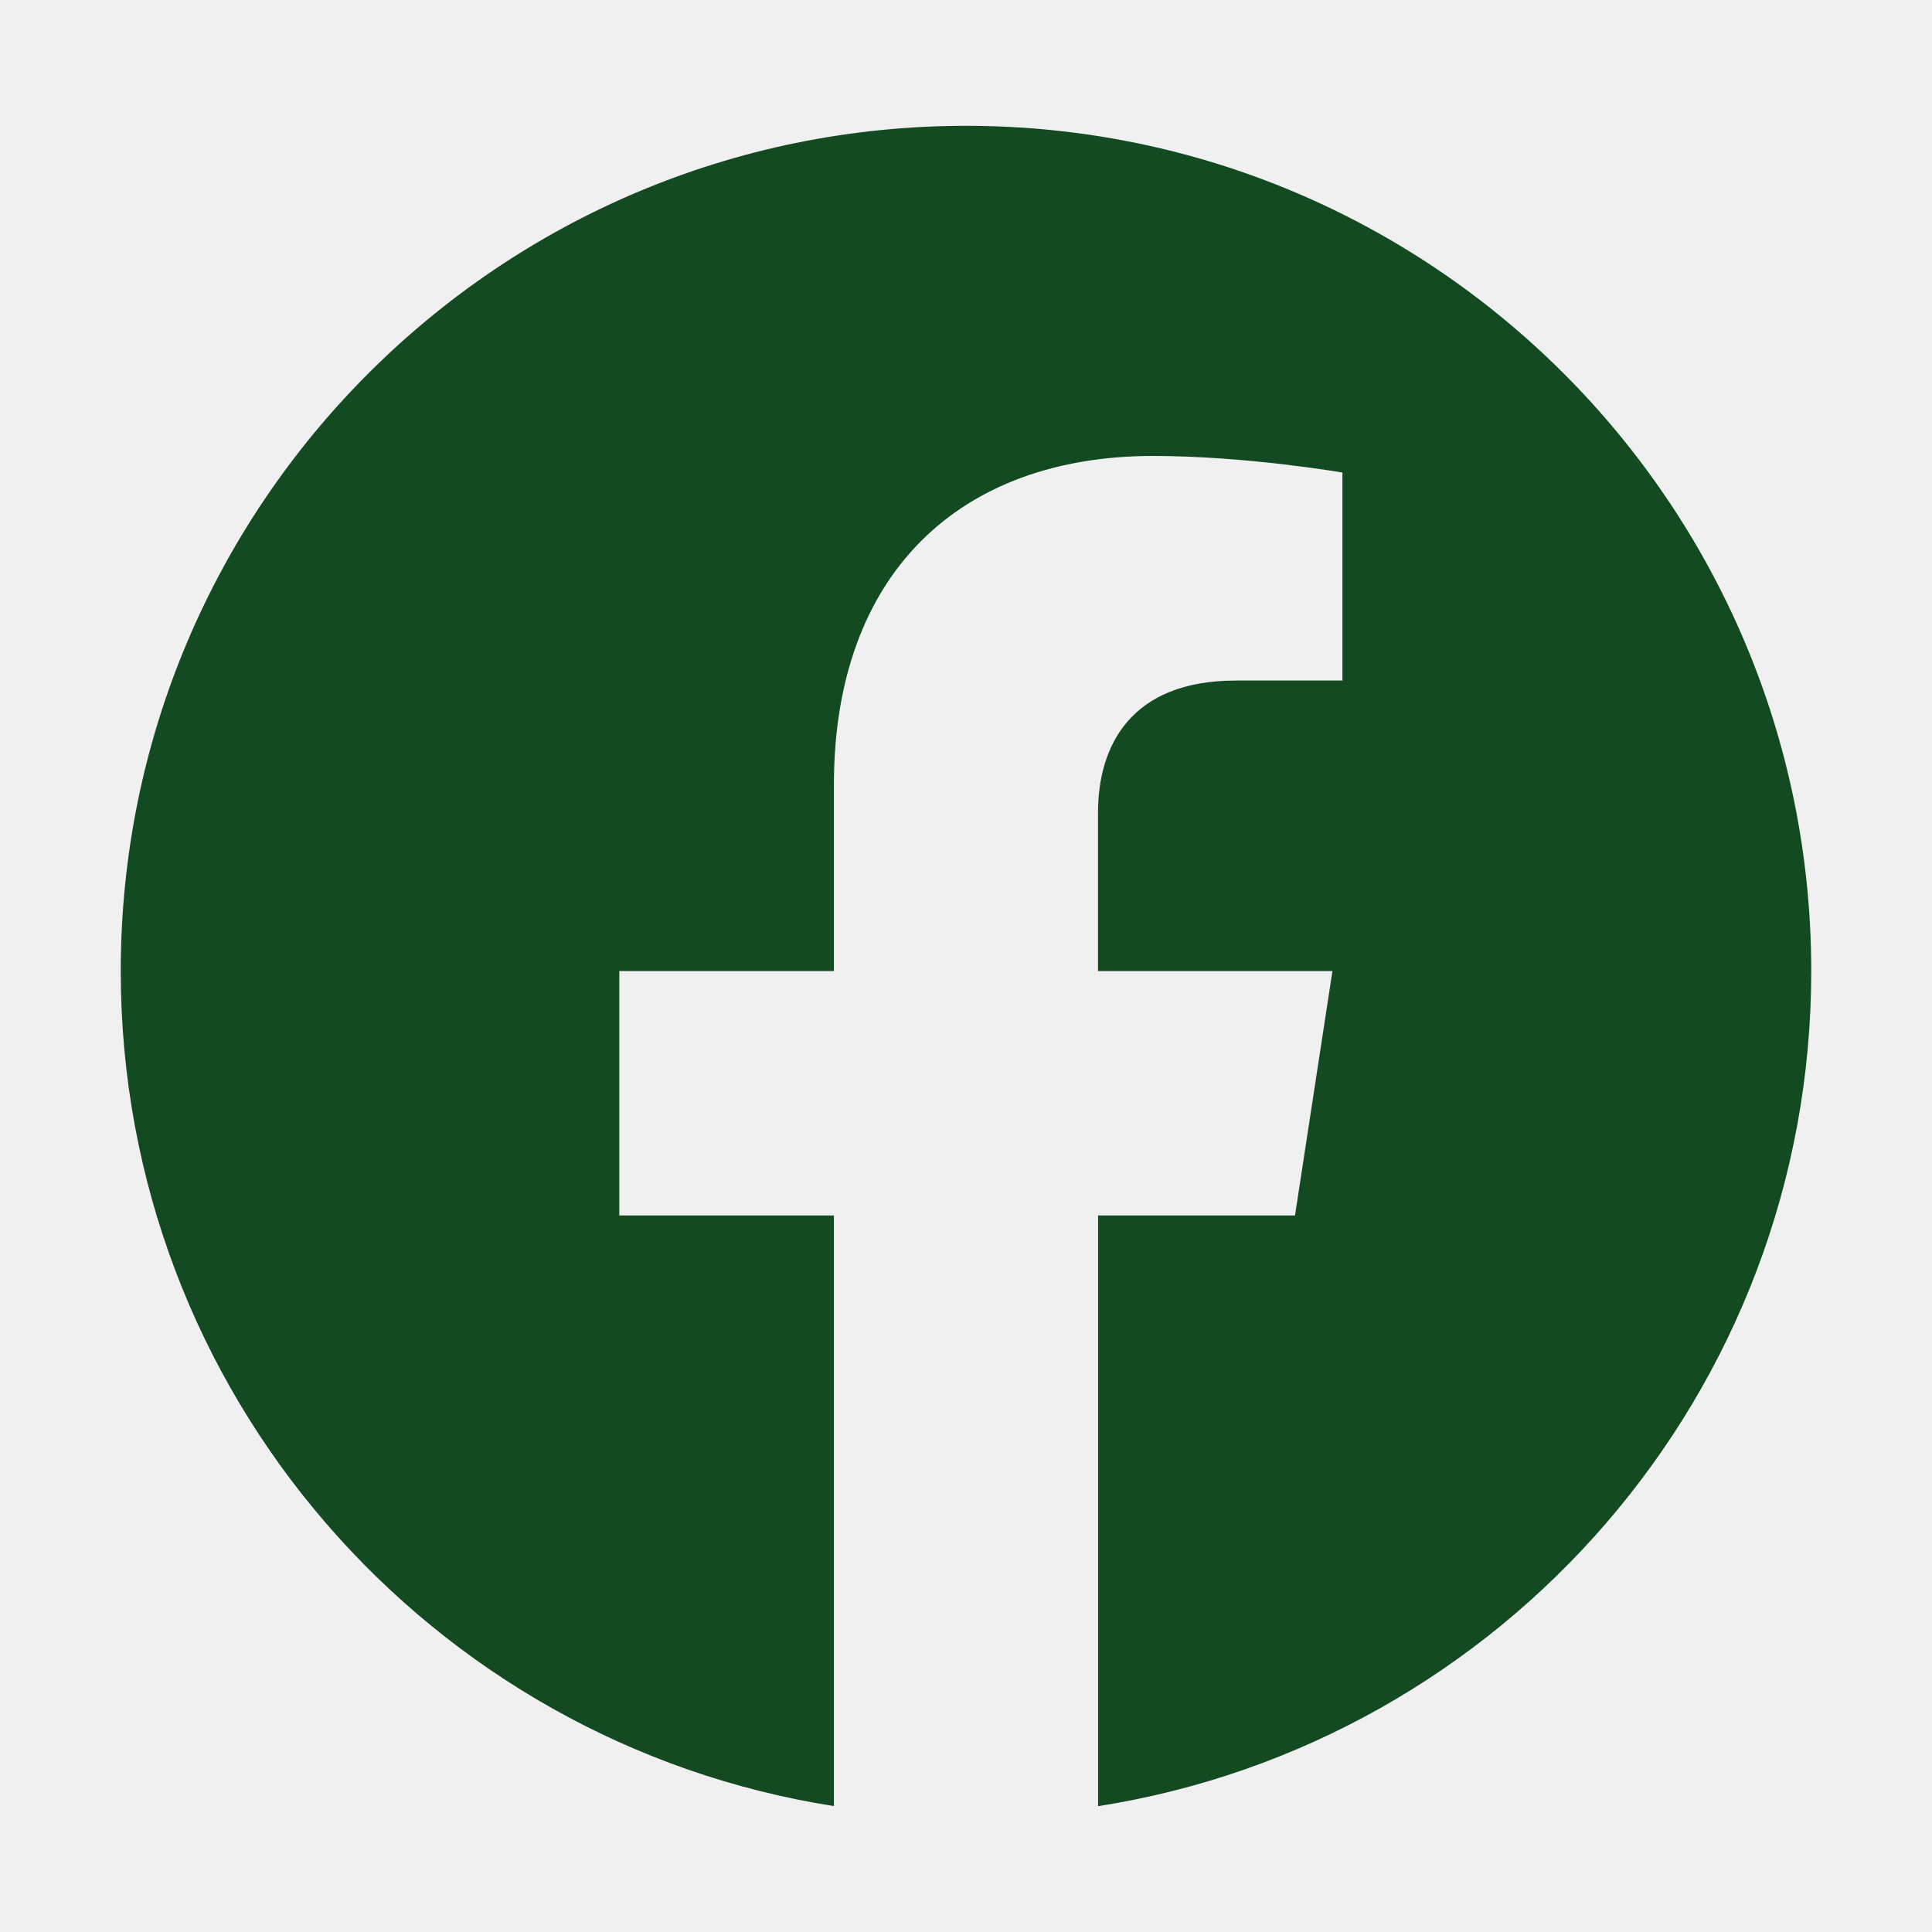
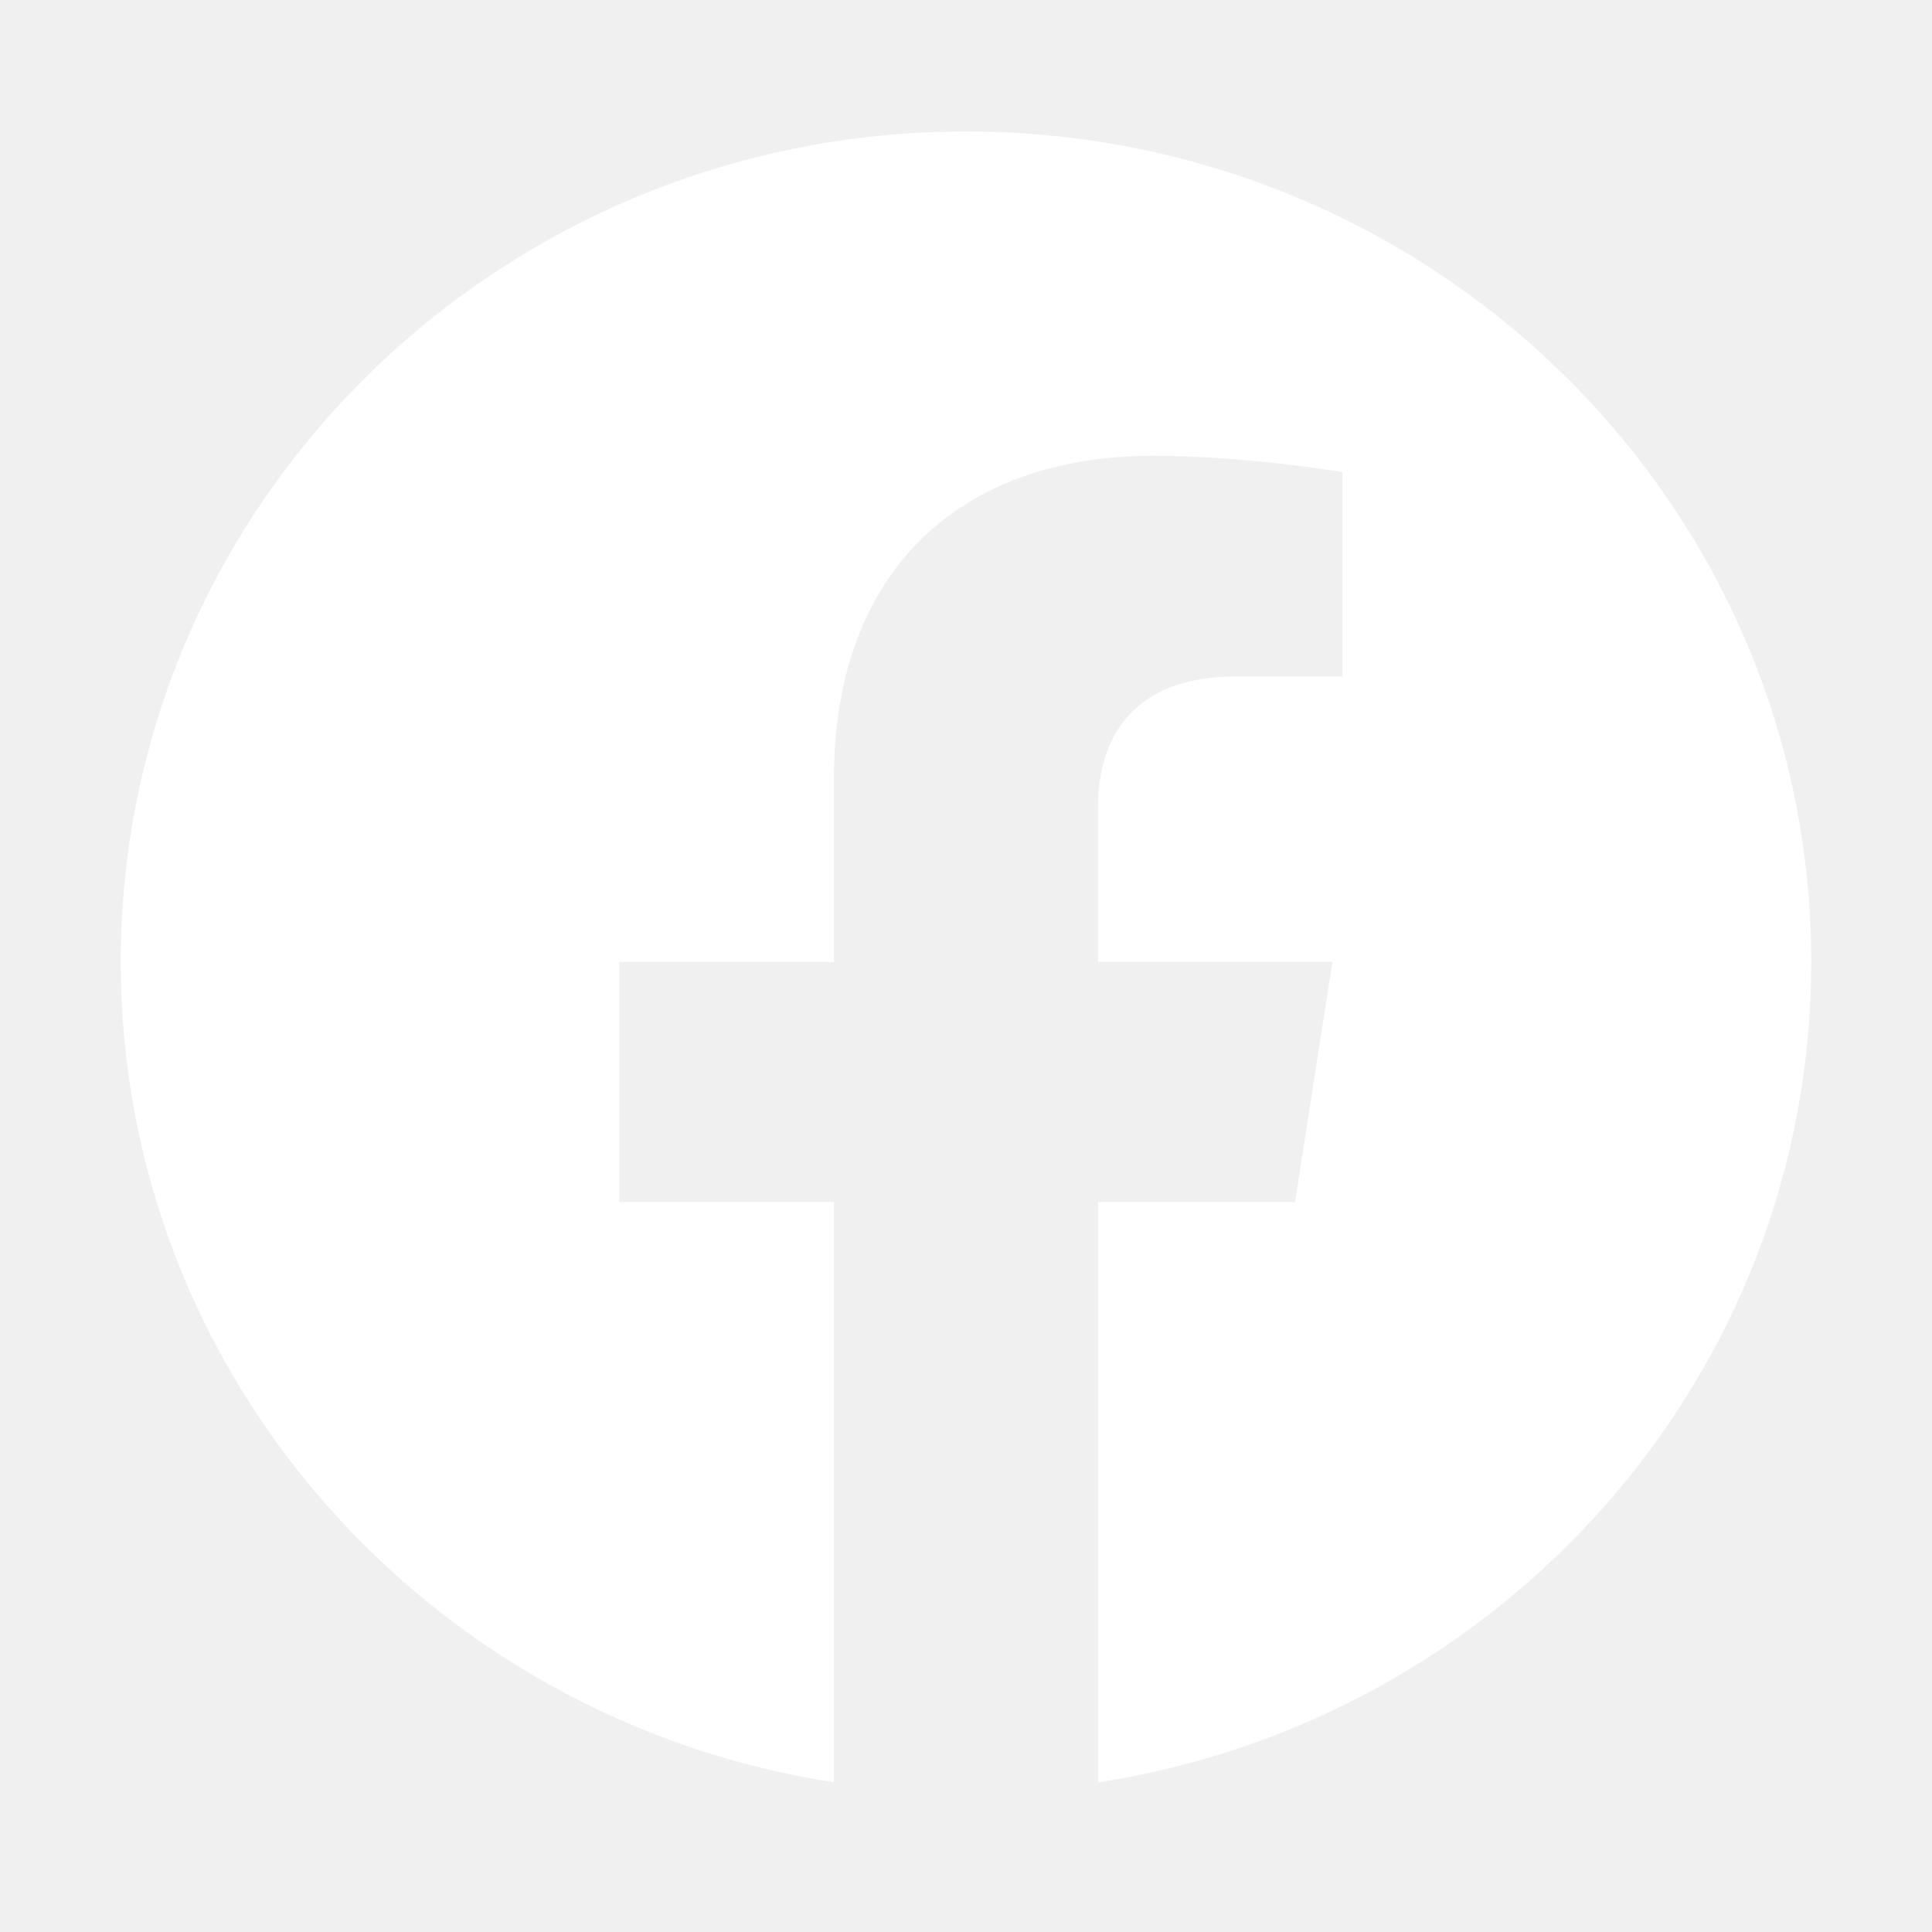
<svg xmlns="http://www.w3.org/2000/svg" width="24" height="24" viewBox="0 0 24 24" fill="none">
-   <path fill-rule="evenodd" clip-rule="evenodd" d="M22.5 12.063C22.5 6.265 17.798 1.563 12 1.563C6.202 1.563 1.5 6.265 1.5 12.063C1.5 17.304 5.339 21.648 10.359 22.436V15.099H7.693V12.063H10.359V9.75C10.359 7.119 11.927 5.664 14.325 5.664C15.474 5.664 16.676 5.87 16.676 5.87V8.454H15.352C14.048 8.454 13.64 9.263 13.64 10.095V12.063H16.552L16.087 15.099H13.641V22.437C18.661 21.649 22.5 17.305 22.5 12.063Z" fill="#134A21" />
+   <path fill-rule="evenodd" clip-rule="evenodd" d="M22.5 11.949C22.5 6.252 17.798 1.633 12 1.633C6.202 1.633 1.5 6.252 1.5 11.949C1.5 17.098 5.339 21.366 10.359 22.14V14.932H7.693V11.949H10.359V9.676C10.359 7.091 11.927 5.662 14.325 5.662C15.474 5.662 16.676 5.864 16.676 5.864V8.403H15.352C14.048 8.403 13.64 9.198 13.64 10.015V11.949H16.552L16.087 14.932H13.641V22.142C18.661 21.367 22.5 17.099 22.5 11.949Z" fill="white" />
</svg>
